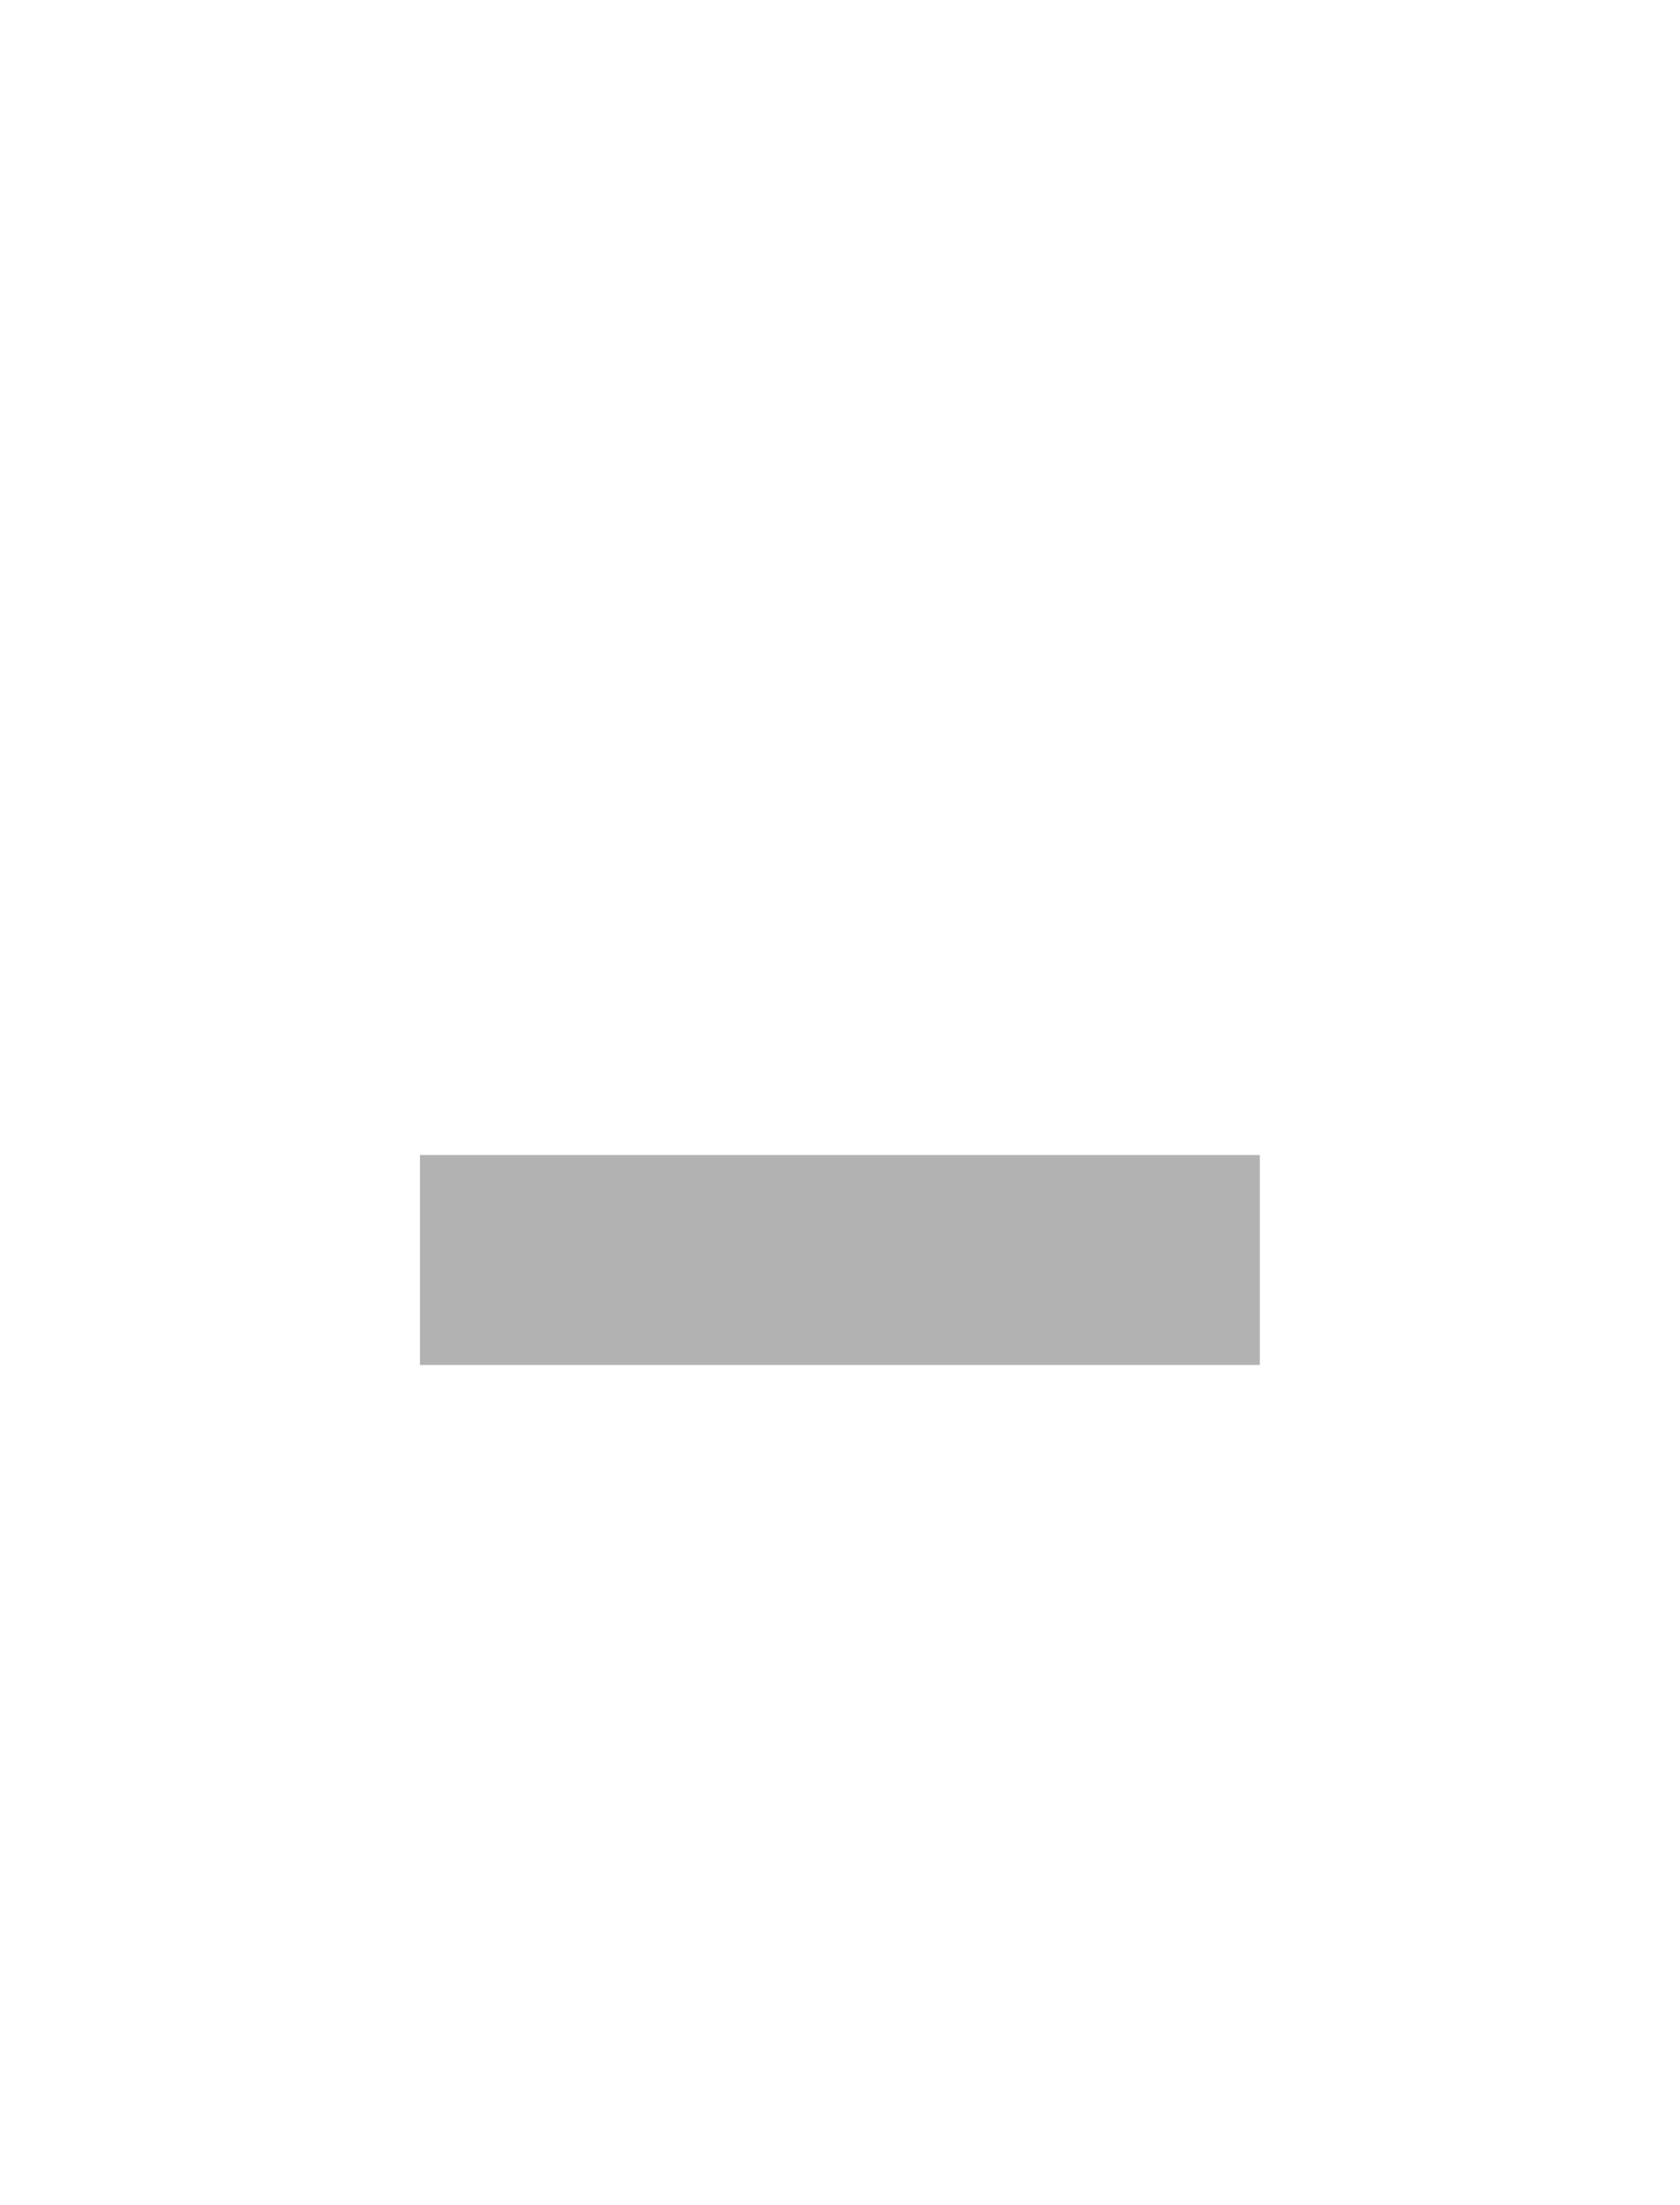
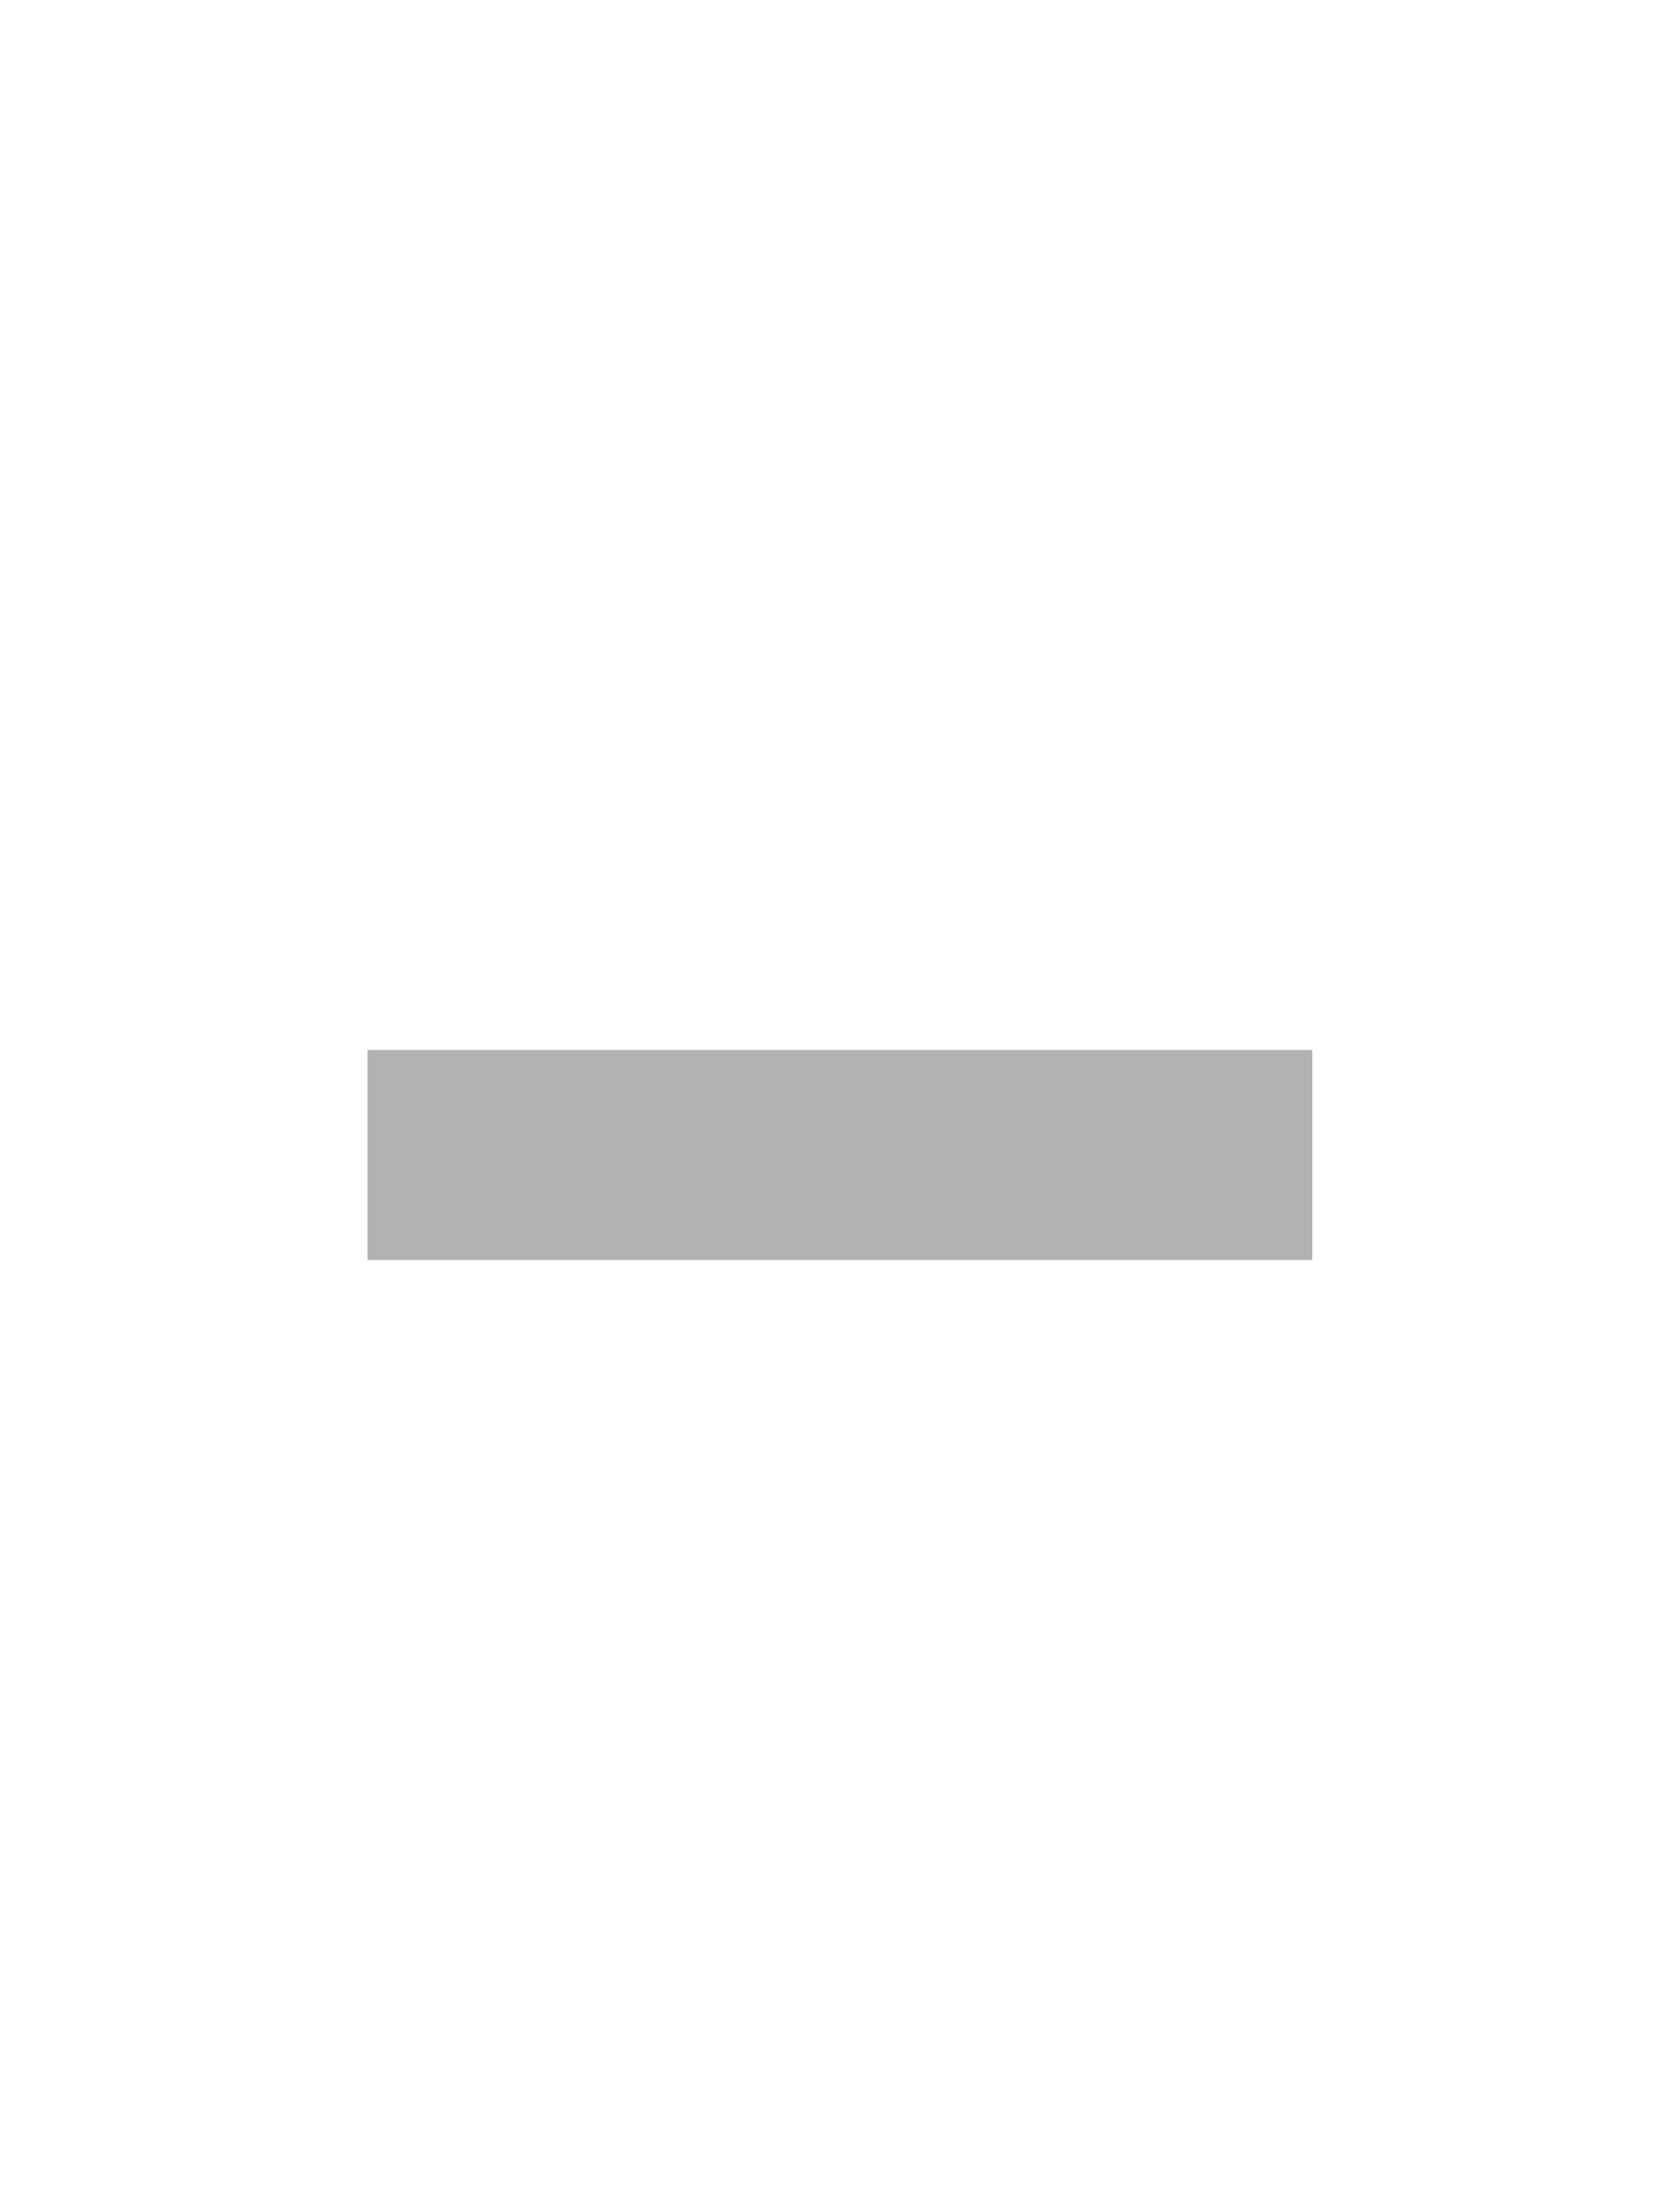
<svg xmlns="http://www.w3.org/2000/svg" height="21" width="16" version="1.1" id="svg2">
  <defs id="defs4">
    <linearGradient id="a" y2="12.083" gradientUnits="userSpaceOnUse" x2="11.17" gradientTransform="matrix(.70711 .70711 -.70711 .70711 10.121 -2.435)" y1="7.844" x1="6.931">
      <stop offset="0" id="stop7" />
      <stop stop-color="#646464" offset="1" id="stop9" />
    </linearGradient>
  </defs>
-   <rect style="fill:#b2b2b2;fill-opacity:1;stroke:none" id="rect2987" width="8" height="2" x="4" y="11" />
+   <rect style="fill:#b2b2b2;fill-opacity:1;stroke:none" id="rect2987" width="9" height="2" x="3.5" y="10" />
</svg>
